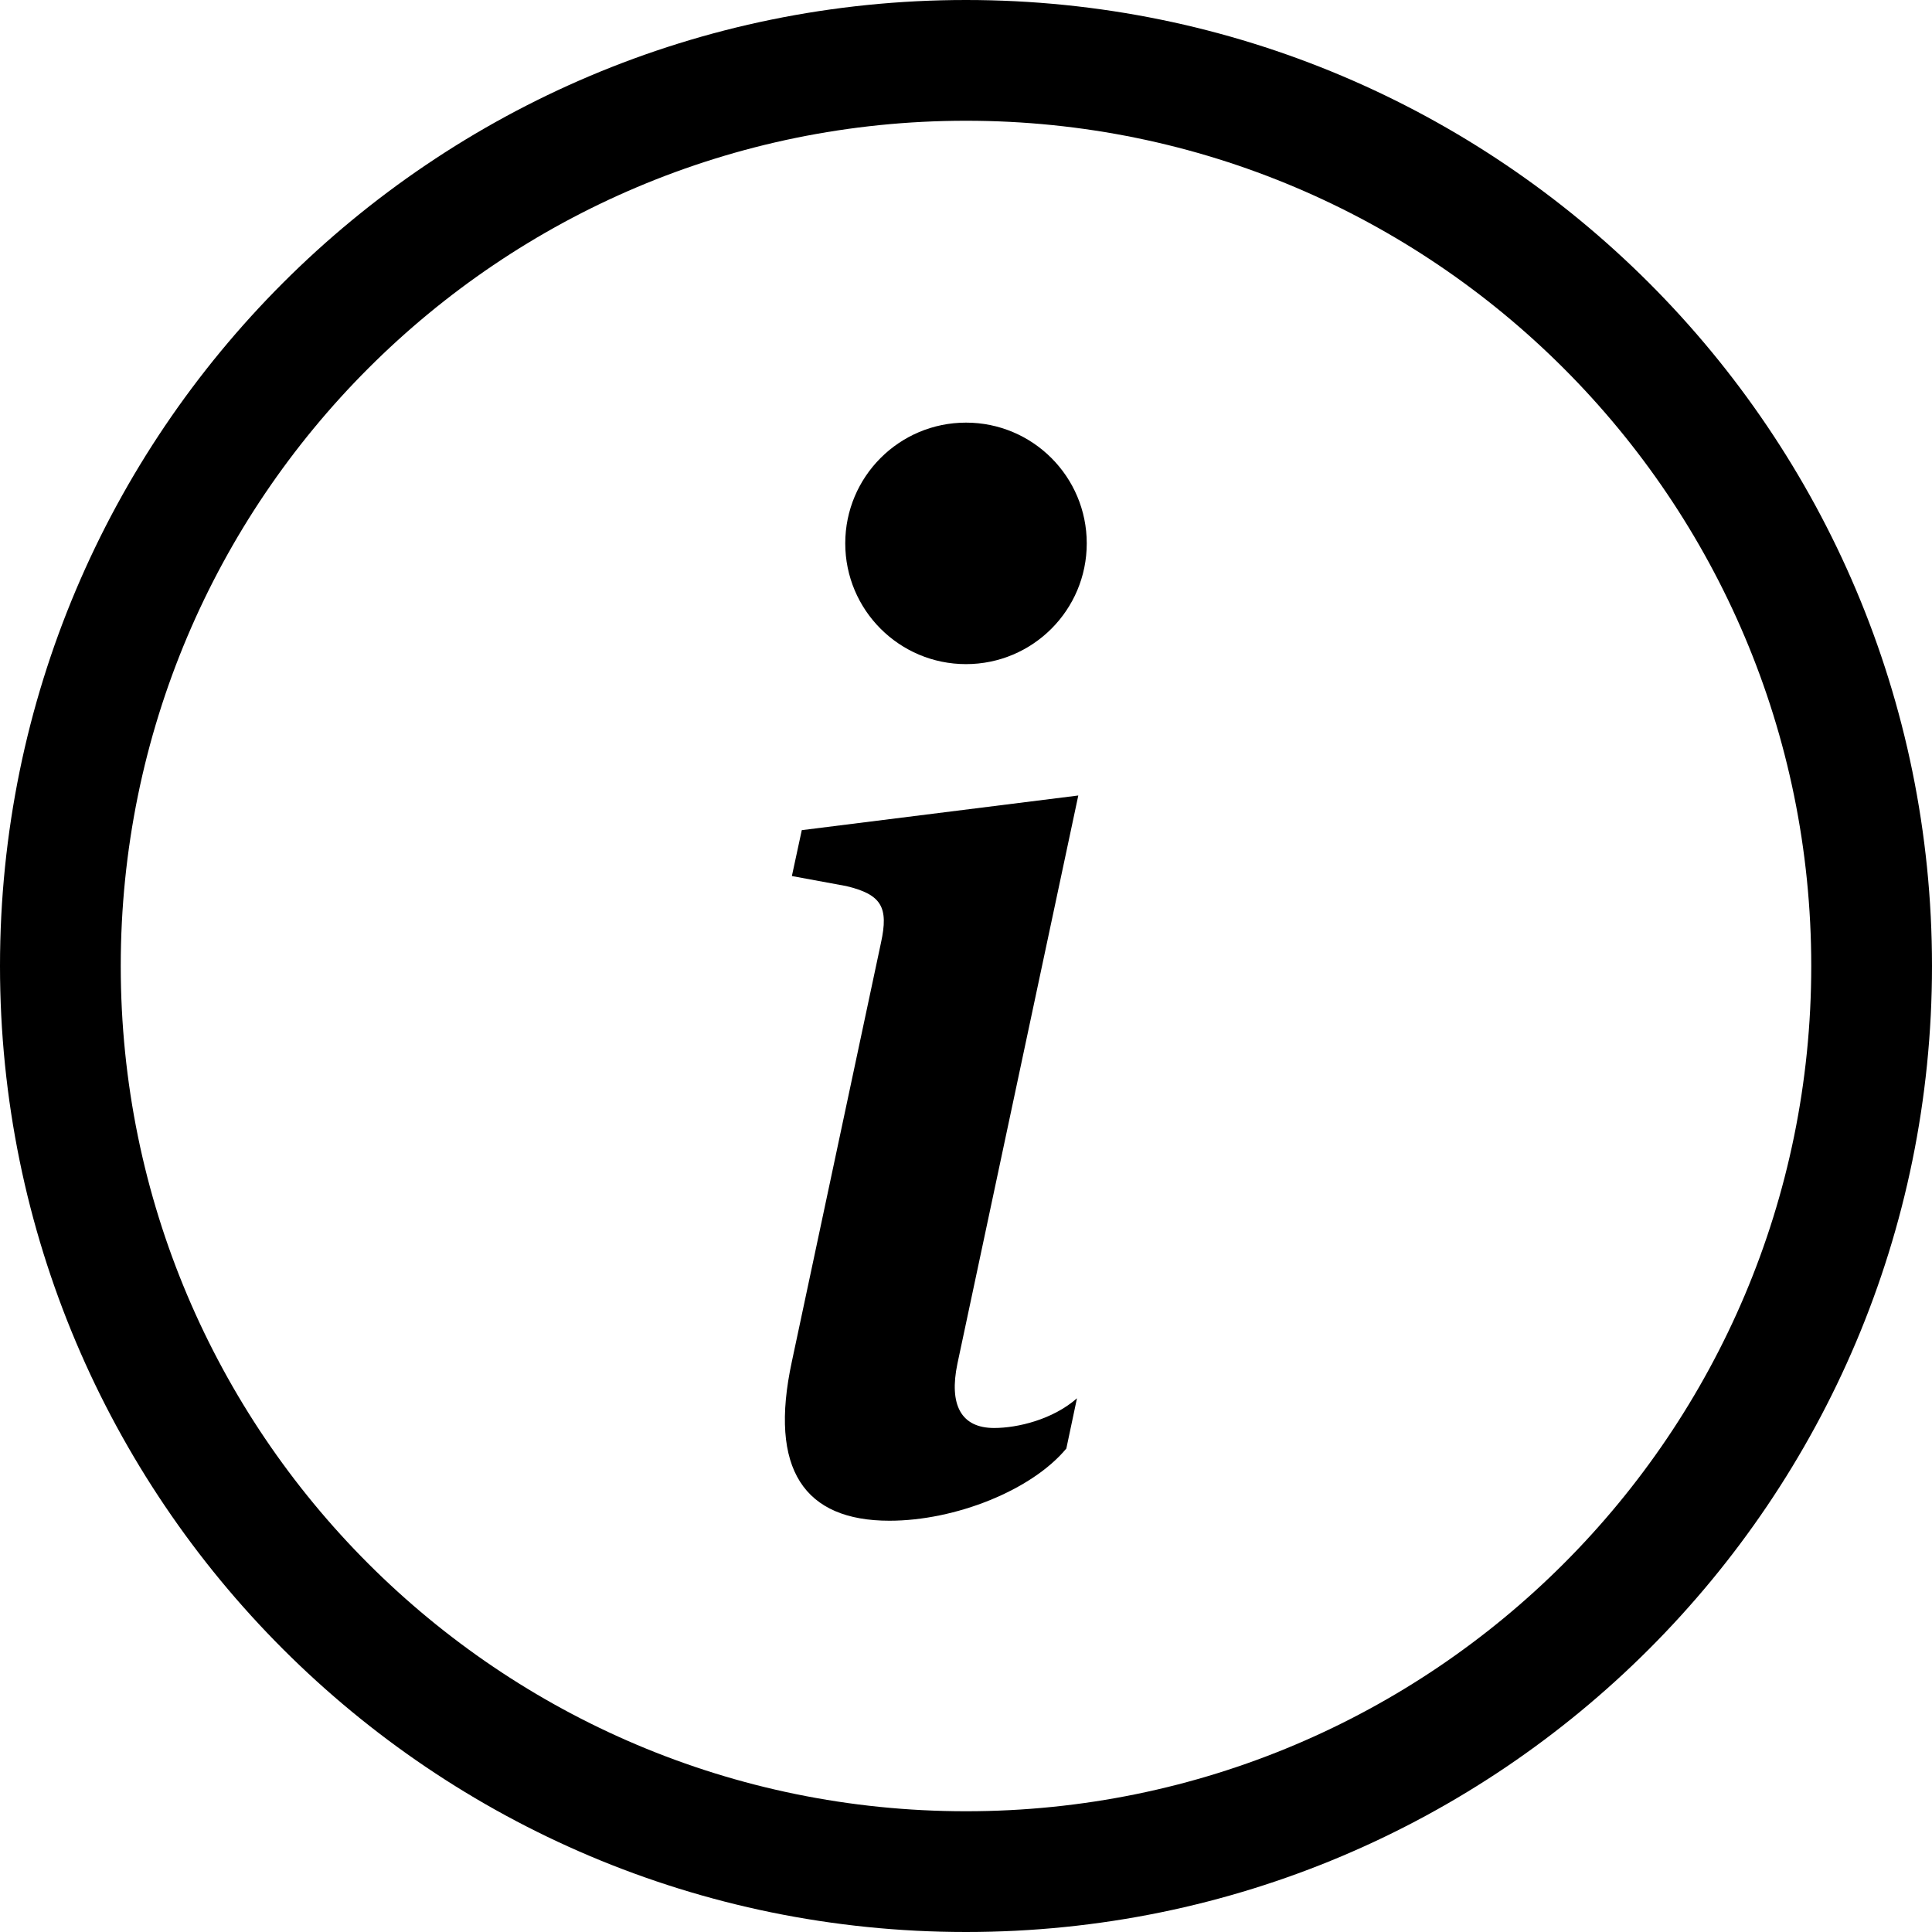
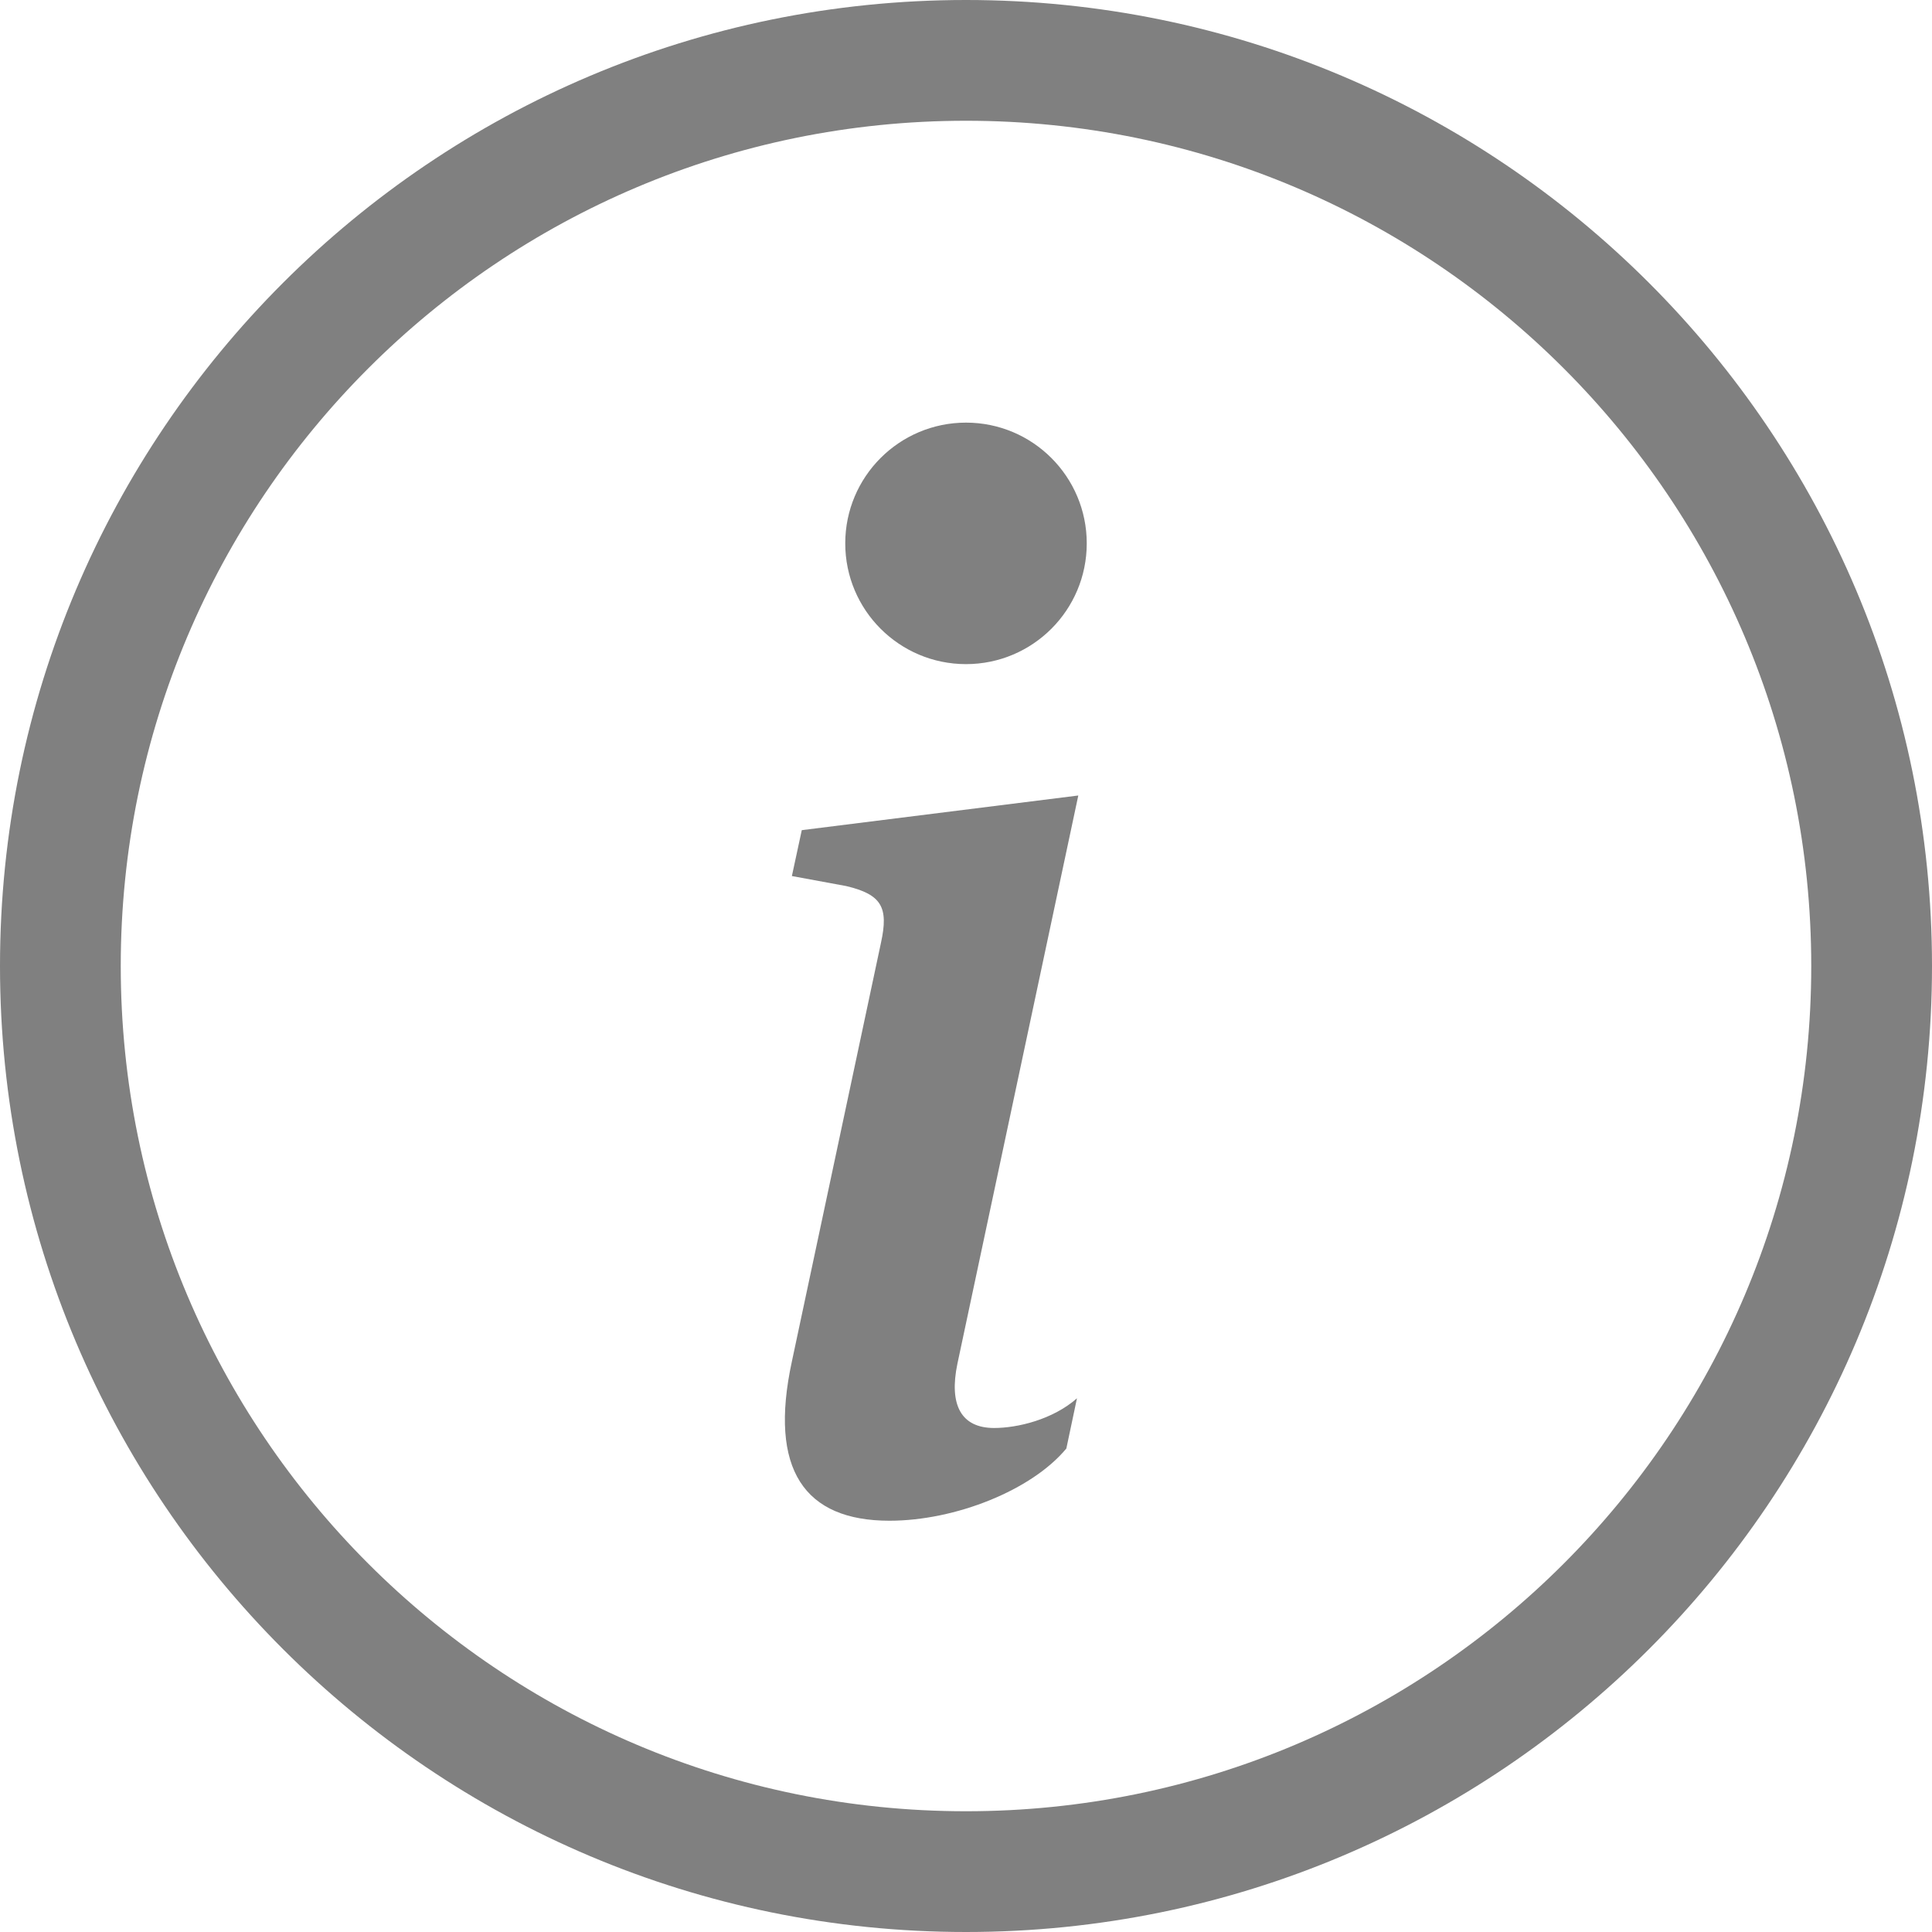
- <svg xmlns="http://www.w3.org/2000/svg" width="16" height="16" fill="currentColor" class="bi-info-circle" viewBox="0 0 16 16">
+ <svg xmlns="http://www.w3.org/2000/svg" width="16" height="16" fill="gray" class="bi-info-circle" viewBox="0 0 16 16">
  <path d="M8 15A7 7 0 1 1 8 1a7 7 0 0 1 0 14m0 1A8 8 0 1 0 8 0a8 8 0 0 0 0 16" />
  <path d="m8.93 6.588-2.29.287-.082.38.45.083c.294.07.352.176.288.469l-.738 3.468c-.194.897.105 1.319.808 1.319.545 0 1.178-.252 1.465-.598l.088-.416c-.2.176-.492.246-.686.246-.275 0-.375-.193-.304-.533zM9 4.5a1 1 0 1 1-2 0 1 1 0 0 1 2 0" />
</svg>
